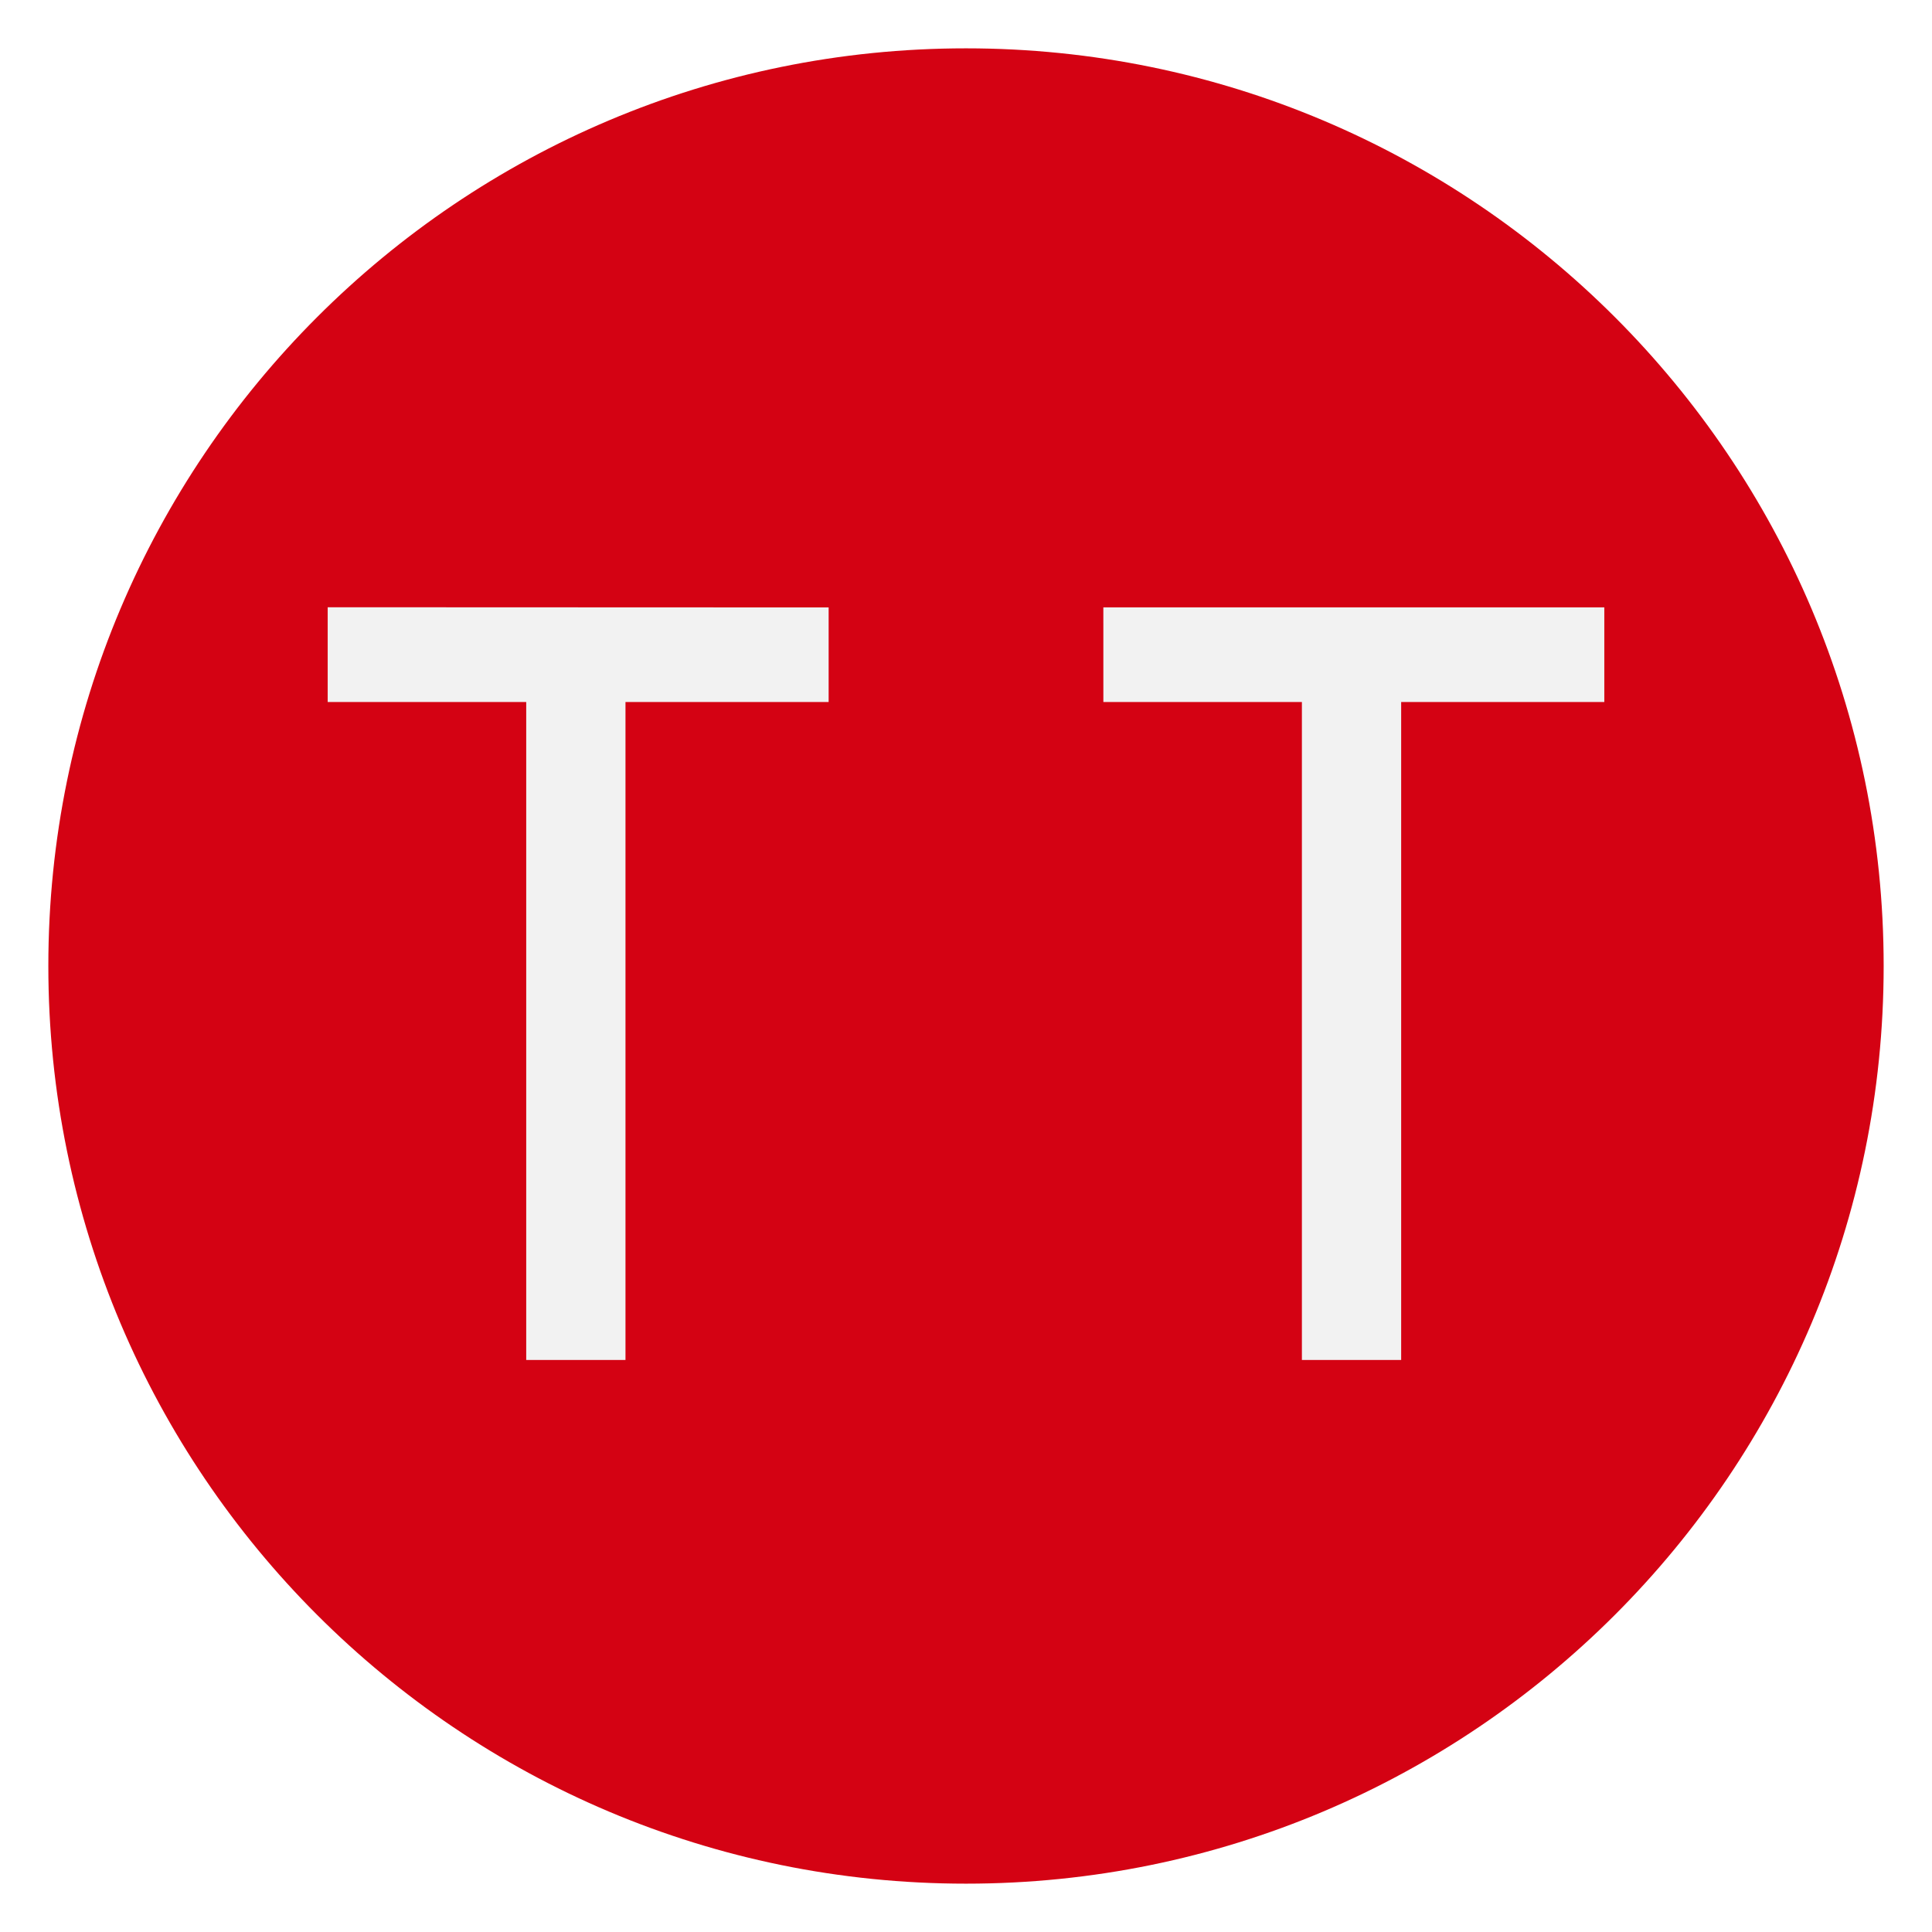
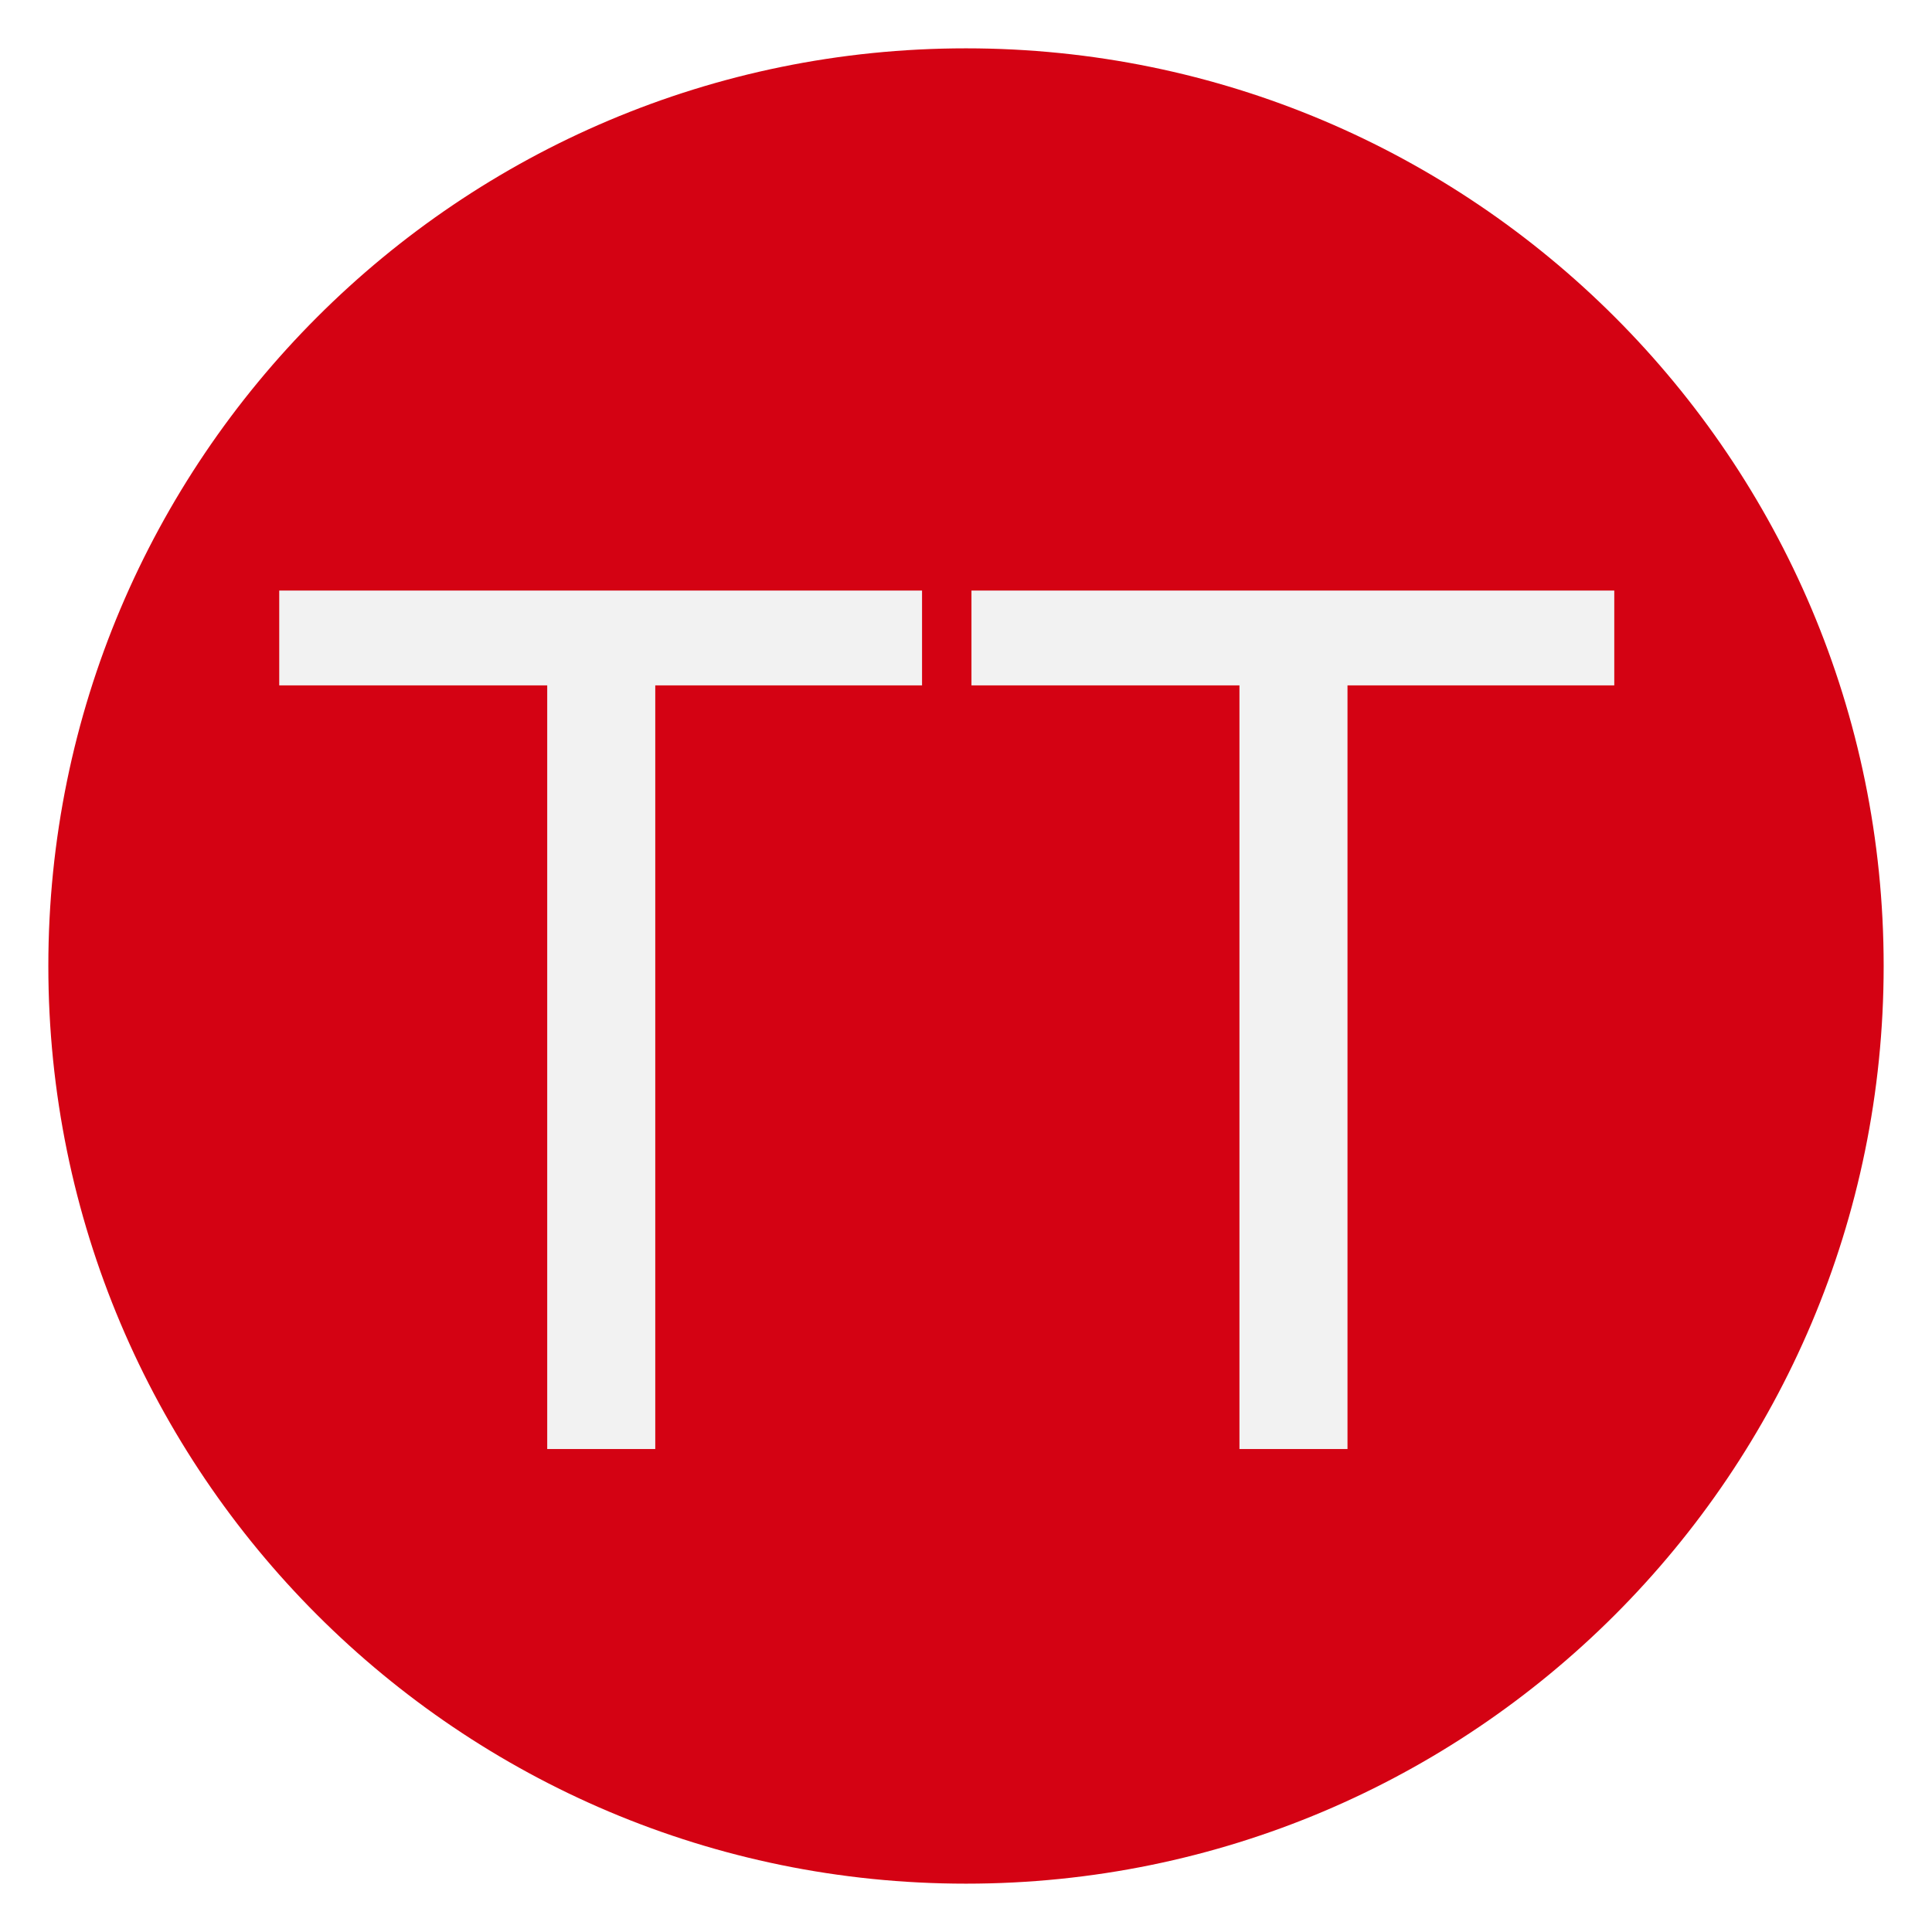
<svg xmlns="http://www.w3.org/2000/svg" viewBox="0 0 100 100" width="1" height="1">
  <circle style="fill:#d40213;stroke:none" transform="translate(1152.5,1152.5)" cx="-1102.5" cy="-1102.5" r="47.498" />
-   <path d="m -1109.61,-1121.063 v 4.899 h -10.515 v 34.055 h -5.138 v -34.055 h -10.276 v -4.905 c 12.631,0 12.85,0.01 25.93,0.01 z m 14.219,0 h 25.93 v 4.899 h -10.515 v 34.055 h -5.138 v -34.055 h -10.276 z" style="fill:#f2f2f2;stroke:none" transform="translate(1152.5,1152.5)" />
+   <text xml:space="preserve" style="font-size:62.223px;font-family:'Josefin Sans';-inkscape-font-specification:'Josefin Sans';fill:#f2f2f2;stroke:none;stroke-width:5.833;stroke-linecap:round;stroke-linejoin:round;stroke-miterlimit:1.5" x="13.831" y="74.979" transform="scale(0.9997175,1.000283)">
+     <tspan id="tspan392" style="fill:#f2f2f2;stroke:none;stroke-width:5.833" x="13.831" y="74.979">TT</tspan>
+   </text>
</svg>
